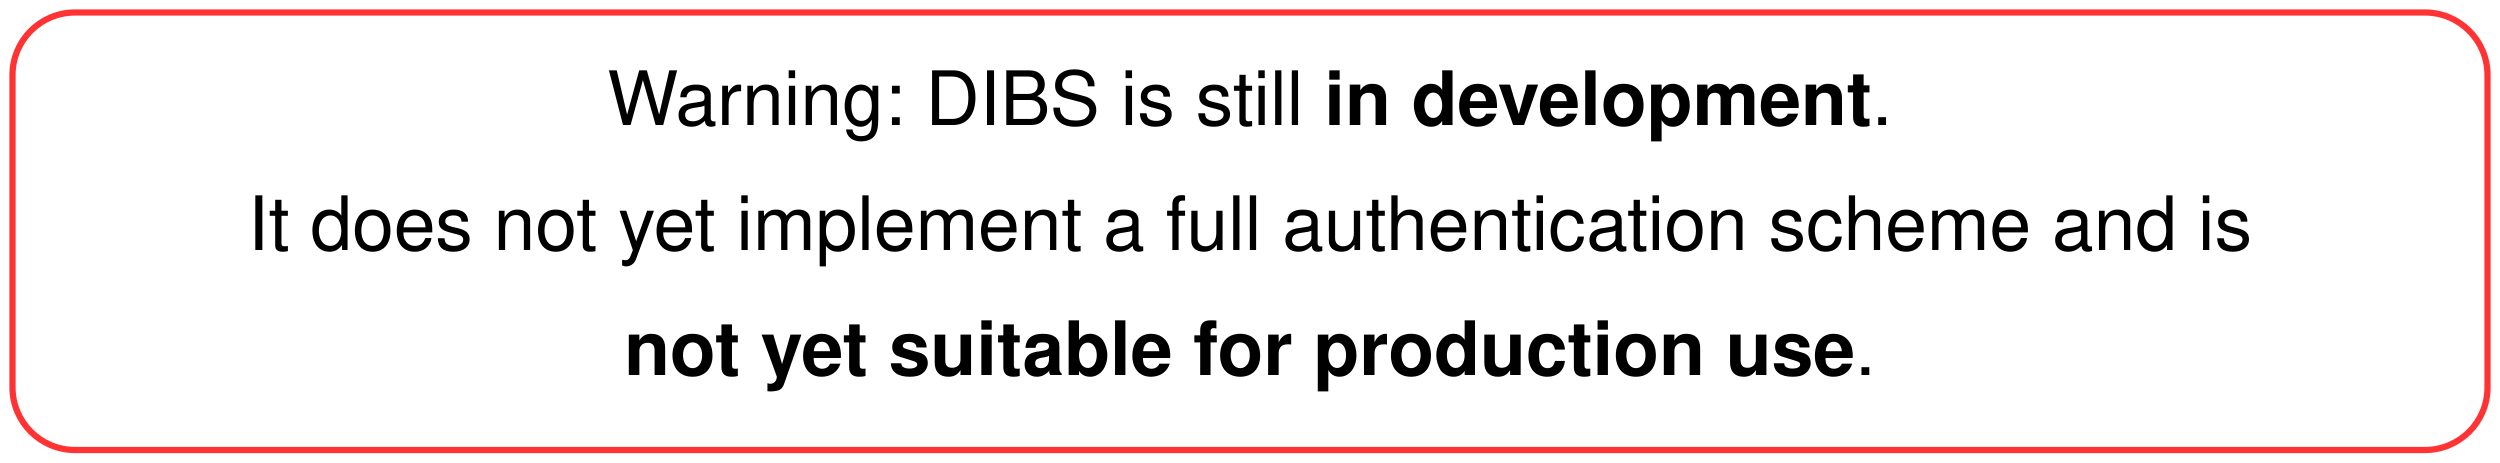
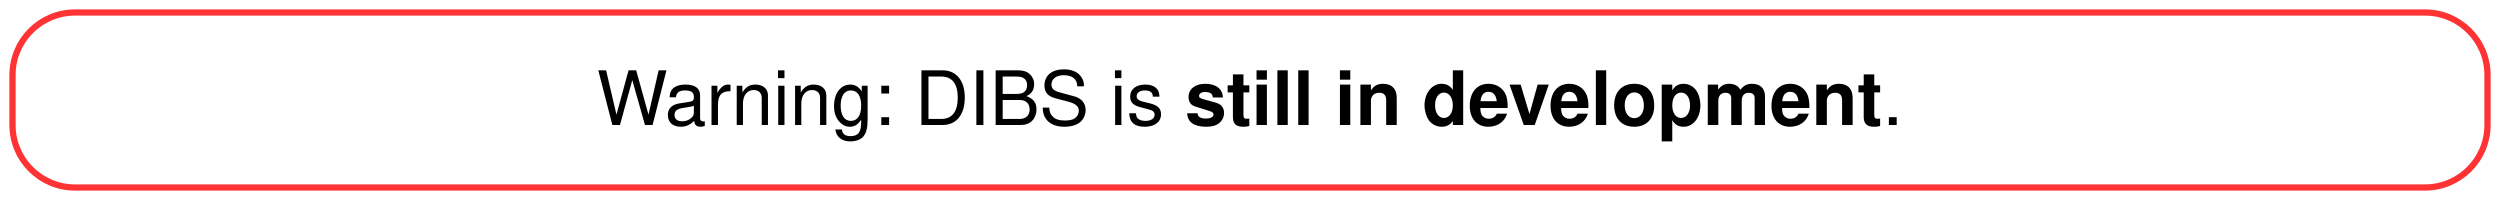
- <svg xmlns="http://www.w3.org/2000/svg" viewBox="0 0 200 37">
+ <svg xmlns="http://www.w3.org/2000/svg" viewBox="0 0 200 16">
  <style>.normal { font: 6px Helvetica; }</style>
-   <rect x="1" y="1" rx="5" width="99%" height="35" style="stroke: red; stroke-width: 0.5; fill-opacity: 0; stroke-opacity: 0.8" />
+   <rect x="1" y="1" rx="5" width="99%" height="14" style="stroke: red; stroke-width: 0.5; fill-opacity: 0; stroke-opacity: 0.8" />
  <text x="1" y="10" class="normal">
    <tspan x="50%" text-anchor="middle">
-     Warning: DIBS is still <tspan style="alignment-baseline:inherit;font-weight:bold;">in development</tspan>.</tspan>
-   </text>
-   <text x="1" y="20" class="normal">
-     <tspan x="50%" text-anchor="middle">
-     It does not yet implement a full authentication scheme and is</tspan>
-   </text>
-   <text x="1" y="30" class="normal">
-     <tspan x="50%" text-anchor="middle" style="alignment-baseline:inherit;font-weight:bold;">
-     not yet suitable for production use</tspan>.
+     Warning: DIBS is <tspan style="alignment-baseline:inherit;font-weight:bold;">still in development</tspan>.</tspan>
  </text>
</svg>
